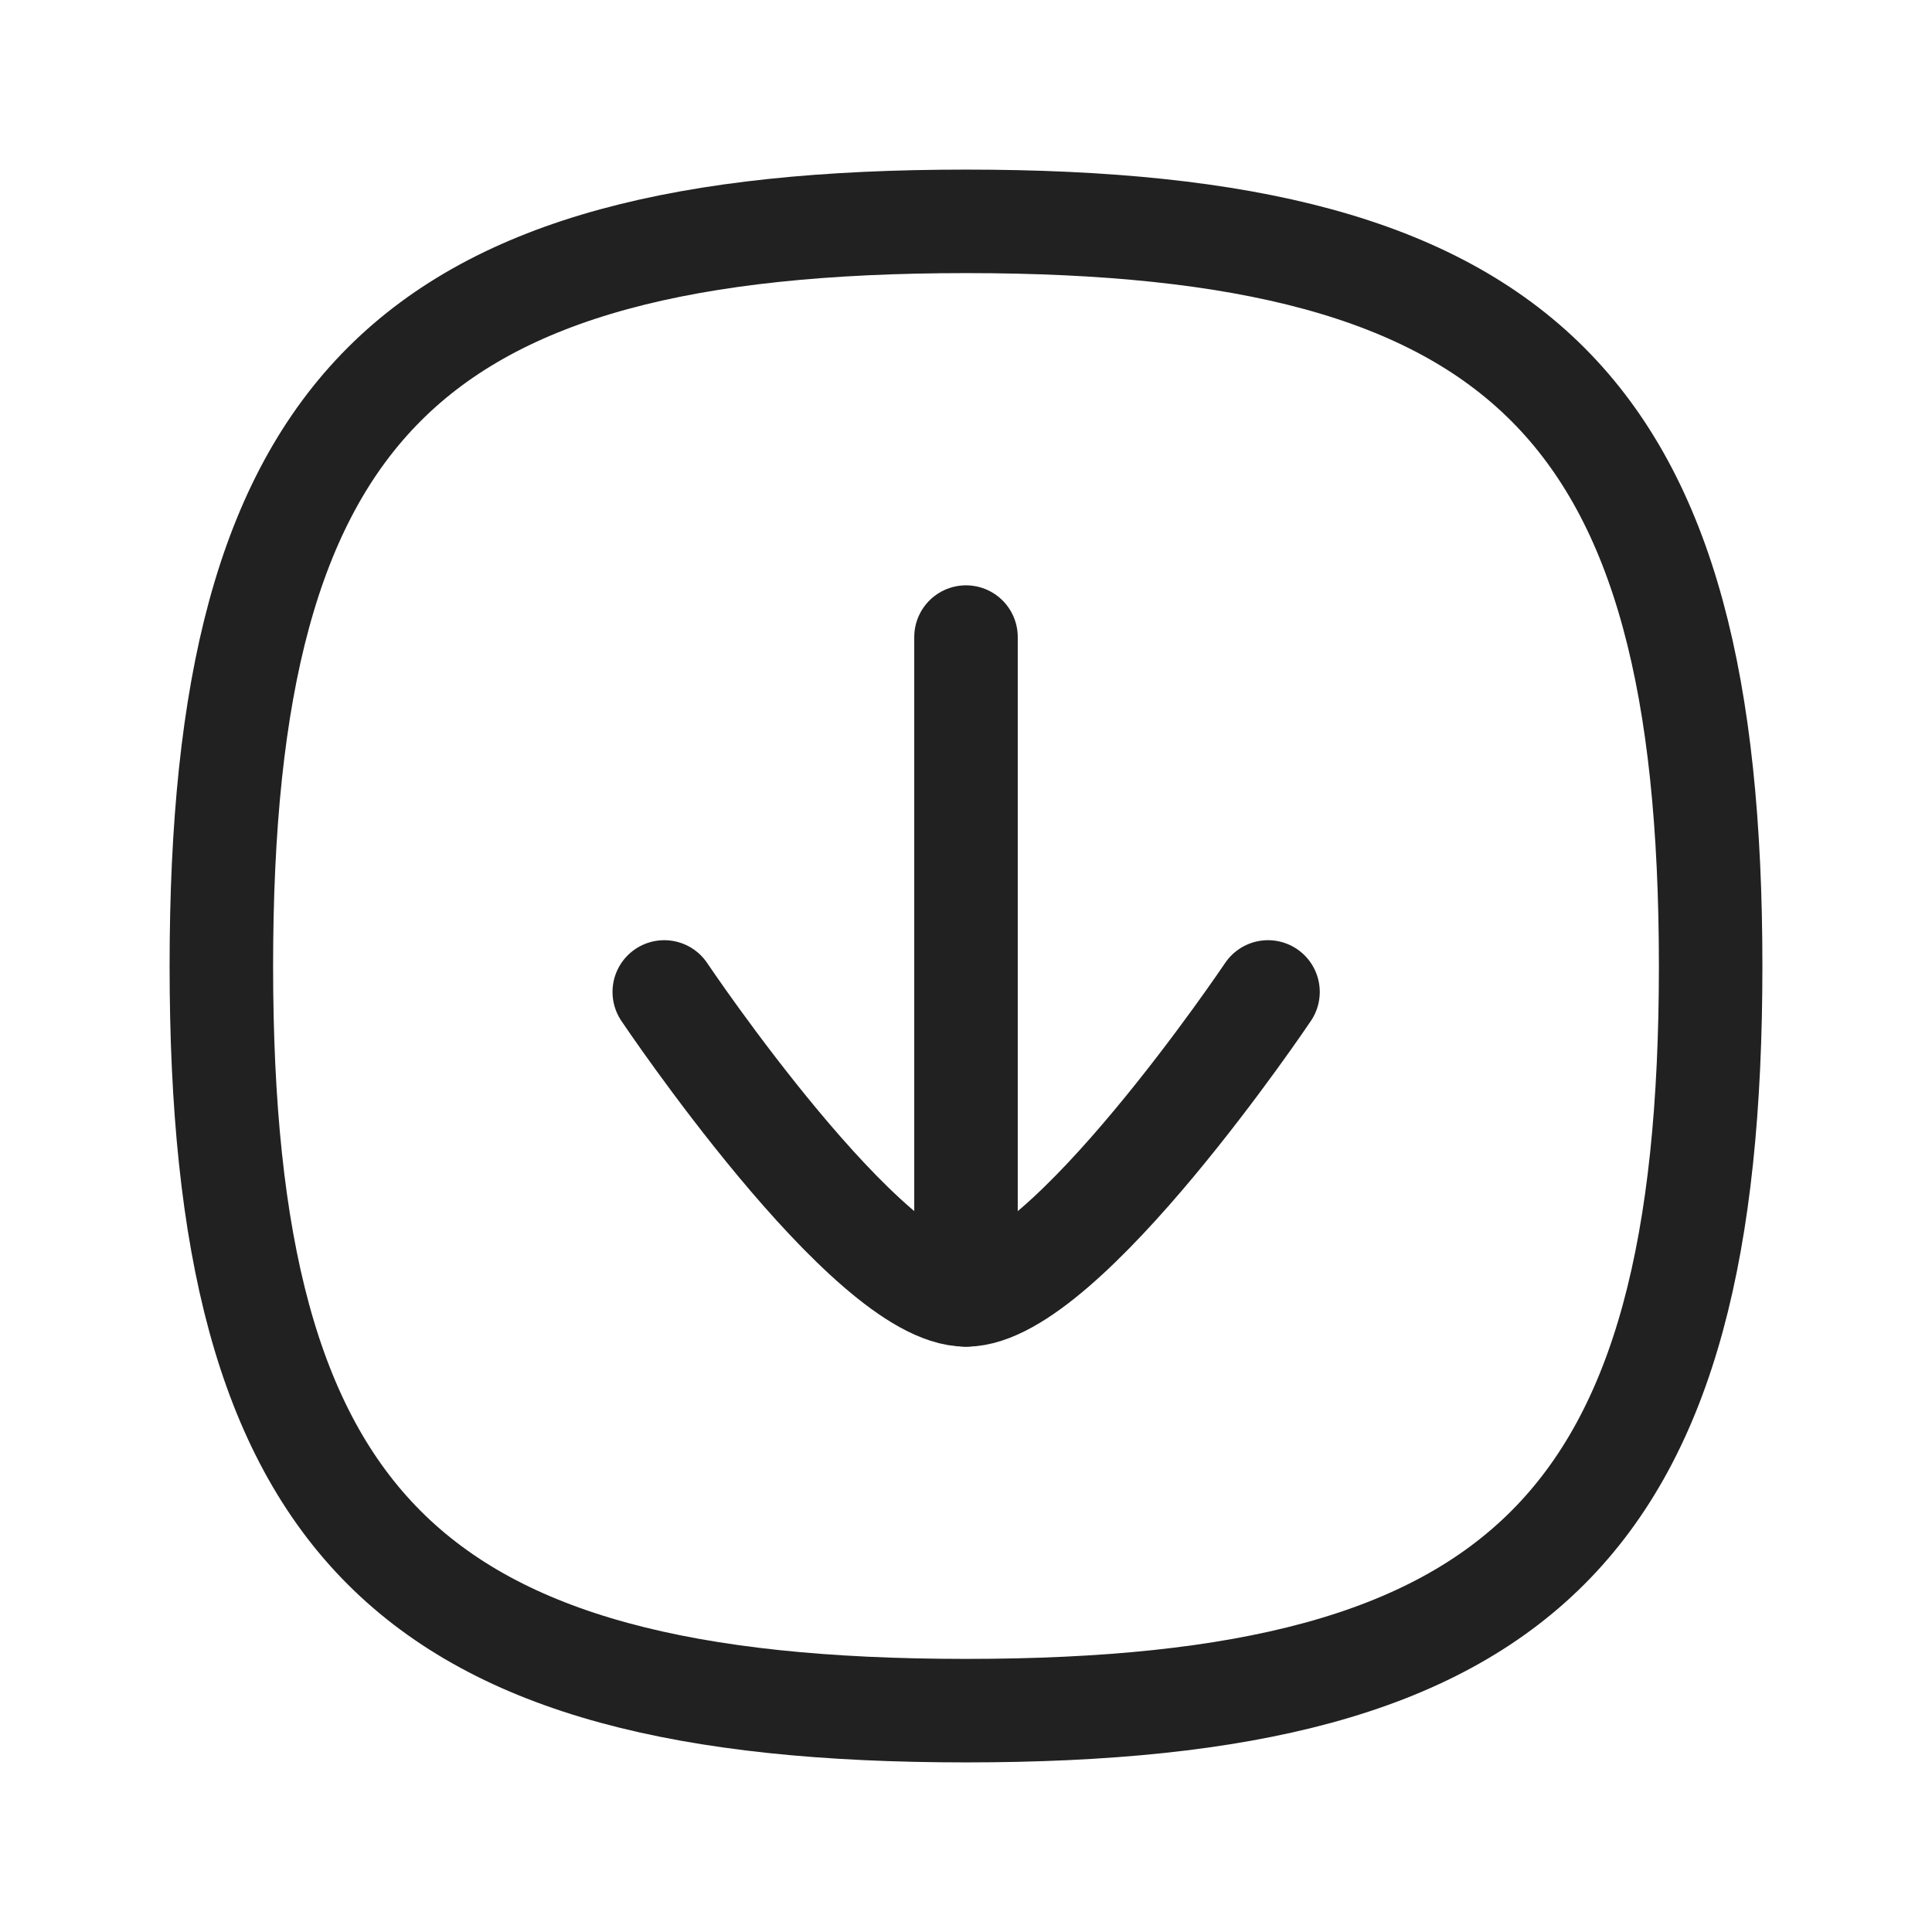
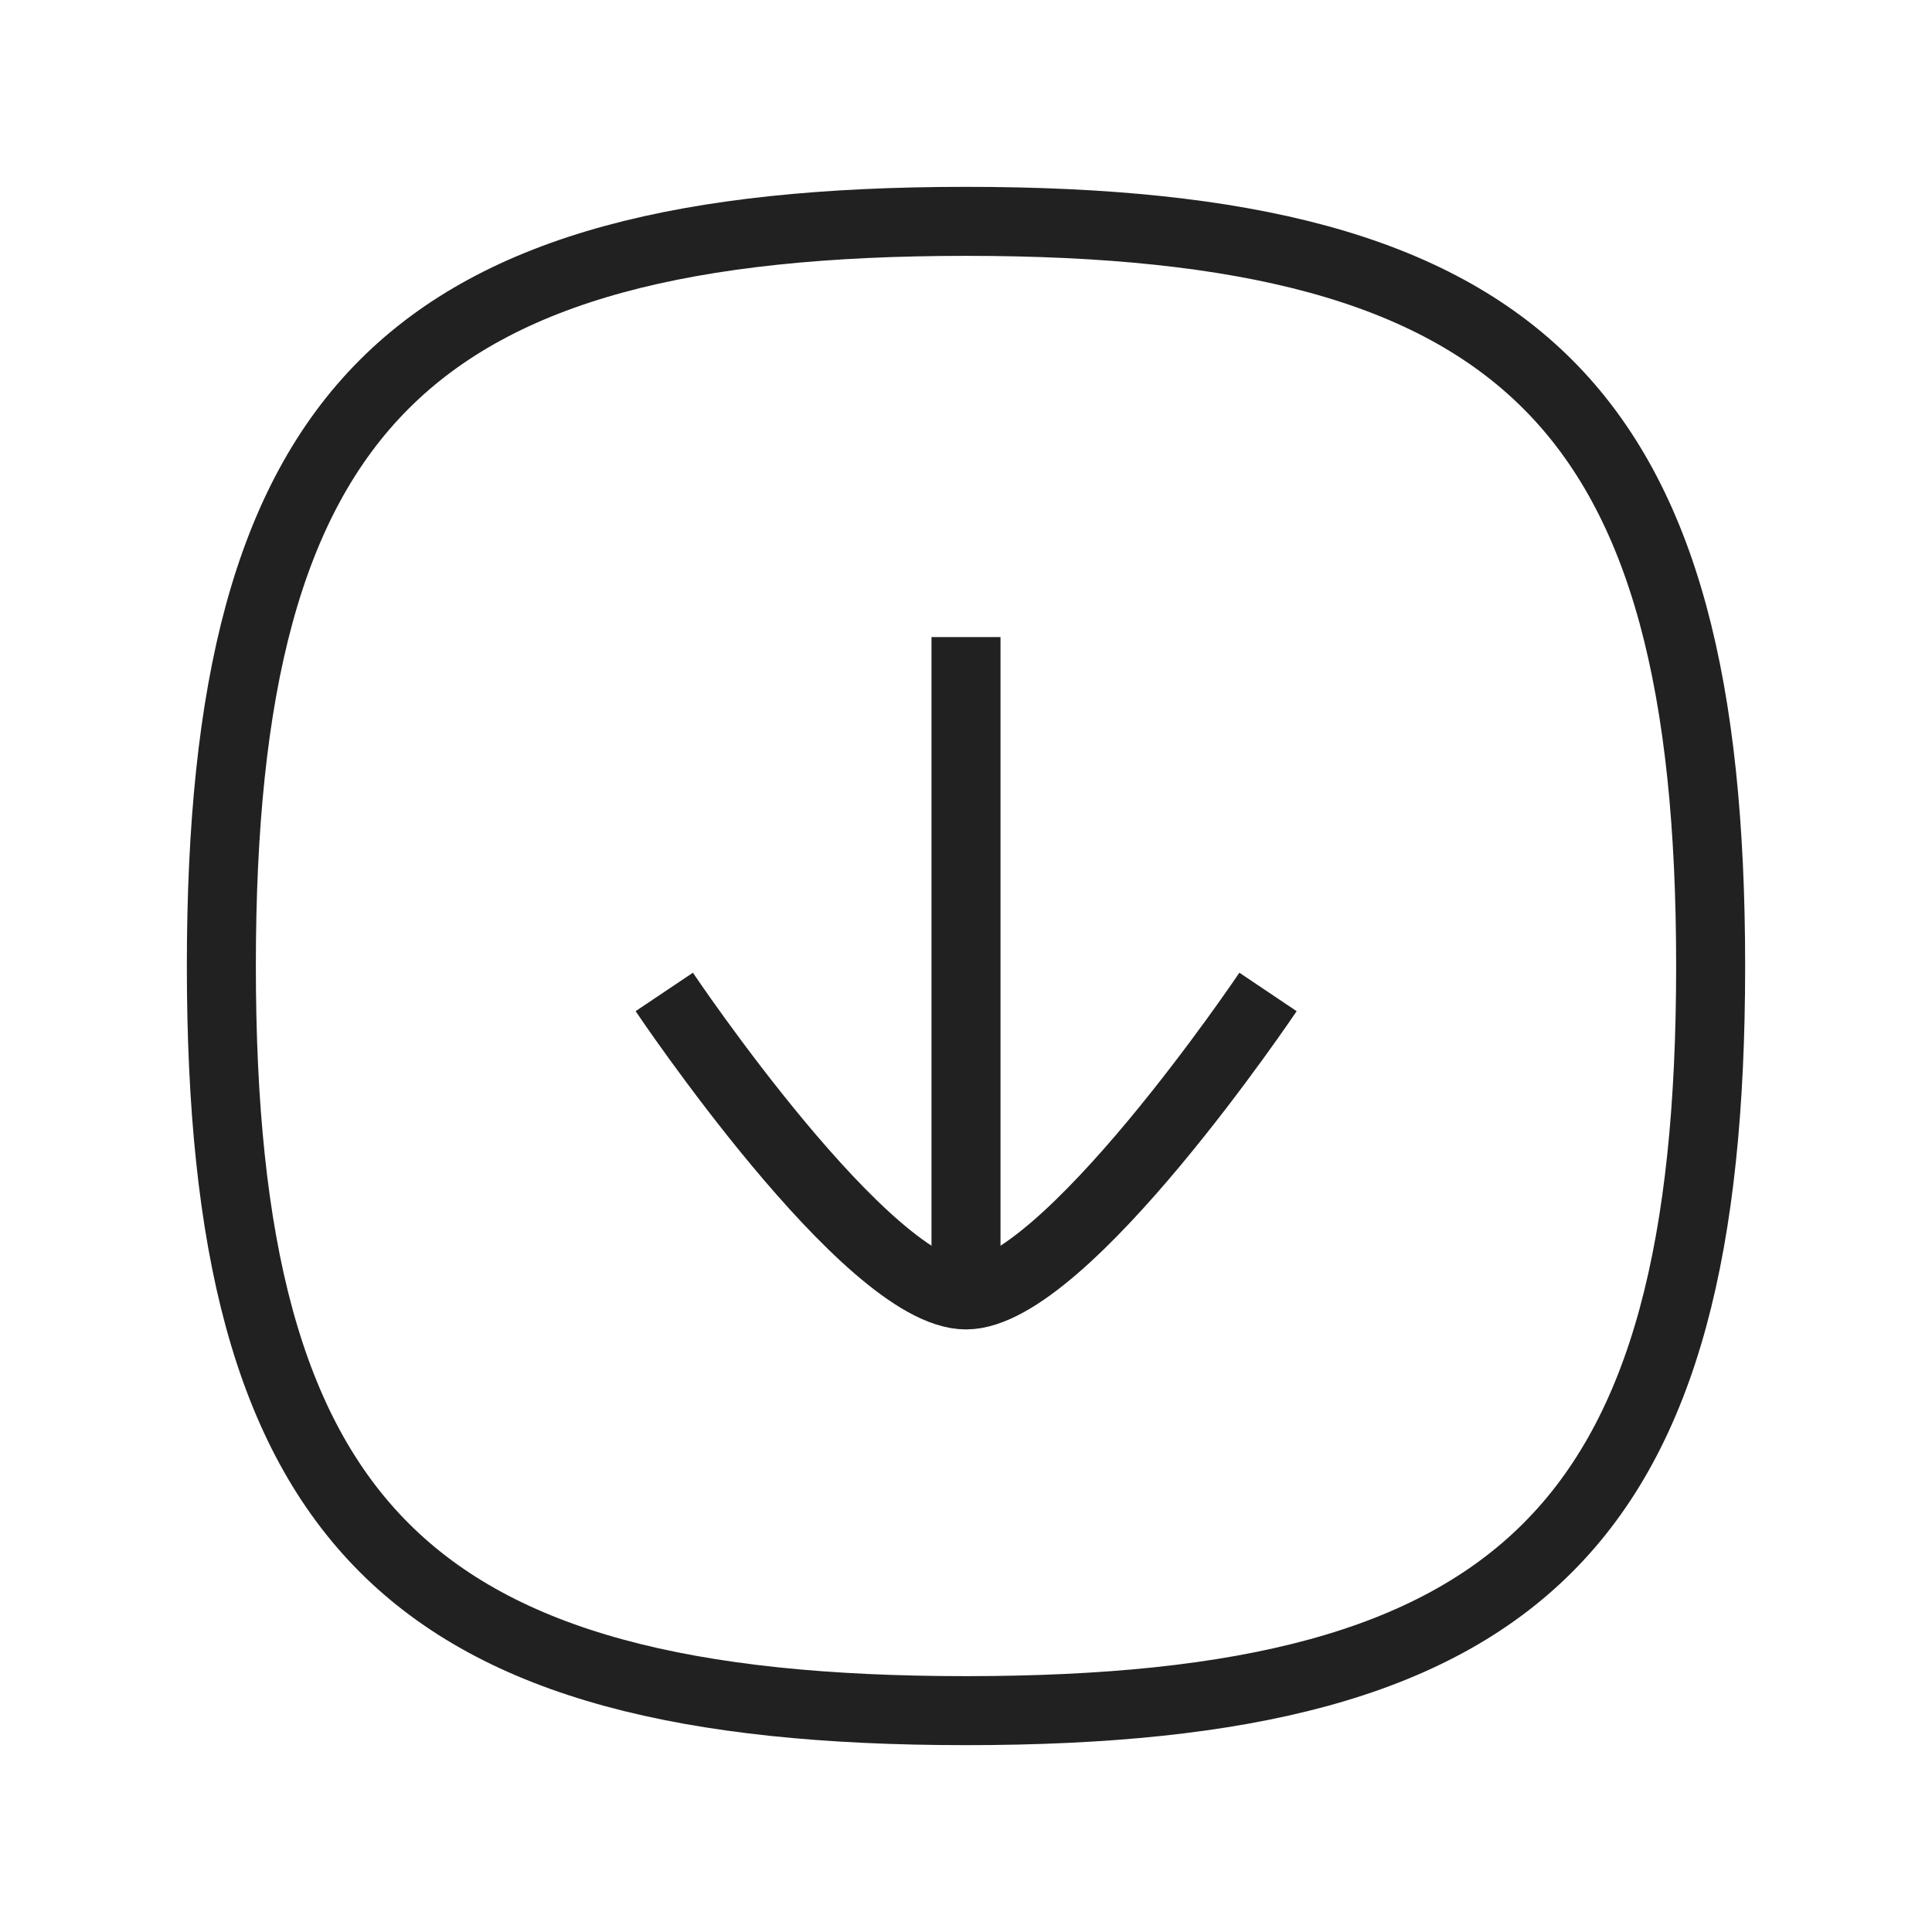
<svg xmlns="http://www.w3.org/2000/svg" width="28" height="28" viewBox="0 0 28 28" fill="none">
-   <path d="M14 18.767V9.233" stroke="#212121" stroke-width="1.5" stroke-linecap="round" stroke-linejoin="round" />
-   <path d="M18.377 14.376C18.377 14.376 15.428 18.767 14 18.767C12.572 18.767 9.627 14.376 9.627 14.376" stroke="#212121" stroke-width="1.5" stroke-linecap="round" stroke-linejoin="round" />
-   <path fill-rule="evenodd" clip-rule="evenodd" d="M3.208 14C3.208 22.093 5.907 24.792 14 24.792C22.093 24.792 24.792 22.093 24.792 14C24.792 5.907 22.093 3.208 14 3.208C5.907 3.208 3.208 5.907 3.208 14Z" stroke="#212121" stroke-width="1.5" stroke-linecap="round" stroke-linejoin="round" />
+   <path d="M14 18.767V9.233" stroke="#212121" strokeWidth="1.5" strokeLinecap="round" strokeLinejoin="round" />
+   <path d="M18.377 14.376C18.377 14.376 15.428 18.767 14 18.767C12.572 18.767 9.627 14.376 9.627 14.376" stroke="#212121" strokeWidth="1.5" strokeLinecap="round" strokeLinejoin="round" />
+   <path fillRule="evenodd" clipRule="evenodd" d="M3.208 14C3.208 22.093 5.907 24.792 14 24.792C22.093 24.792 24.792 22.093 24.792 14C24.792 5.907 22.093 3.208 14 3.208C5.907 3.208 3.208 5.907 3.208 14Z" stroke="#212121" strokeWidth="1.5" strokeLinecap="round" strokeLinejoin="round" />
</svg>
